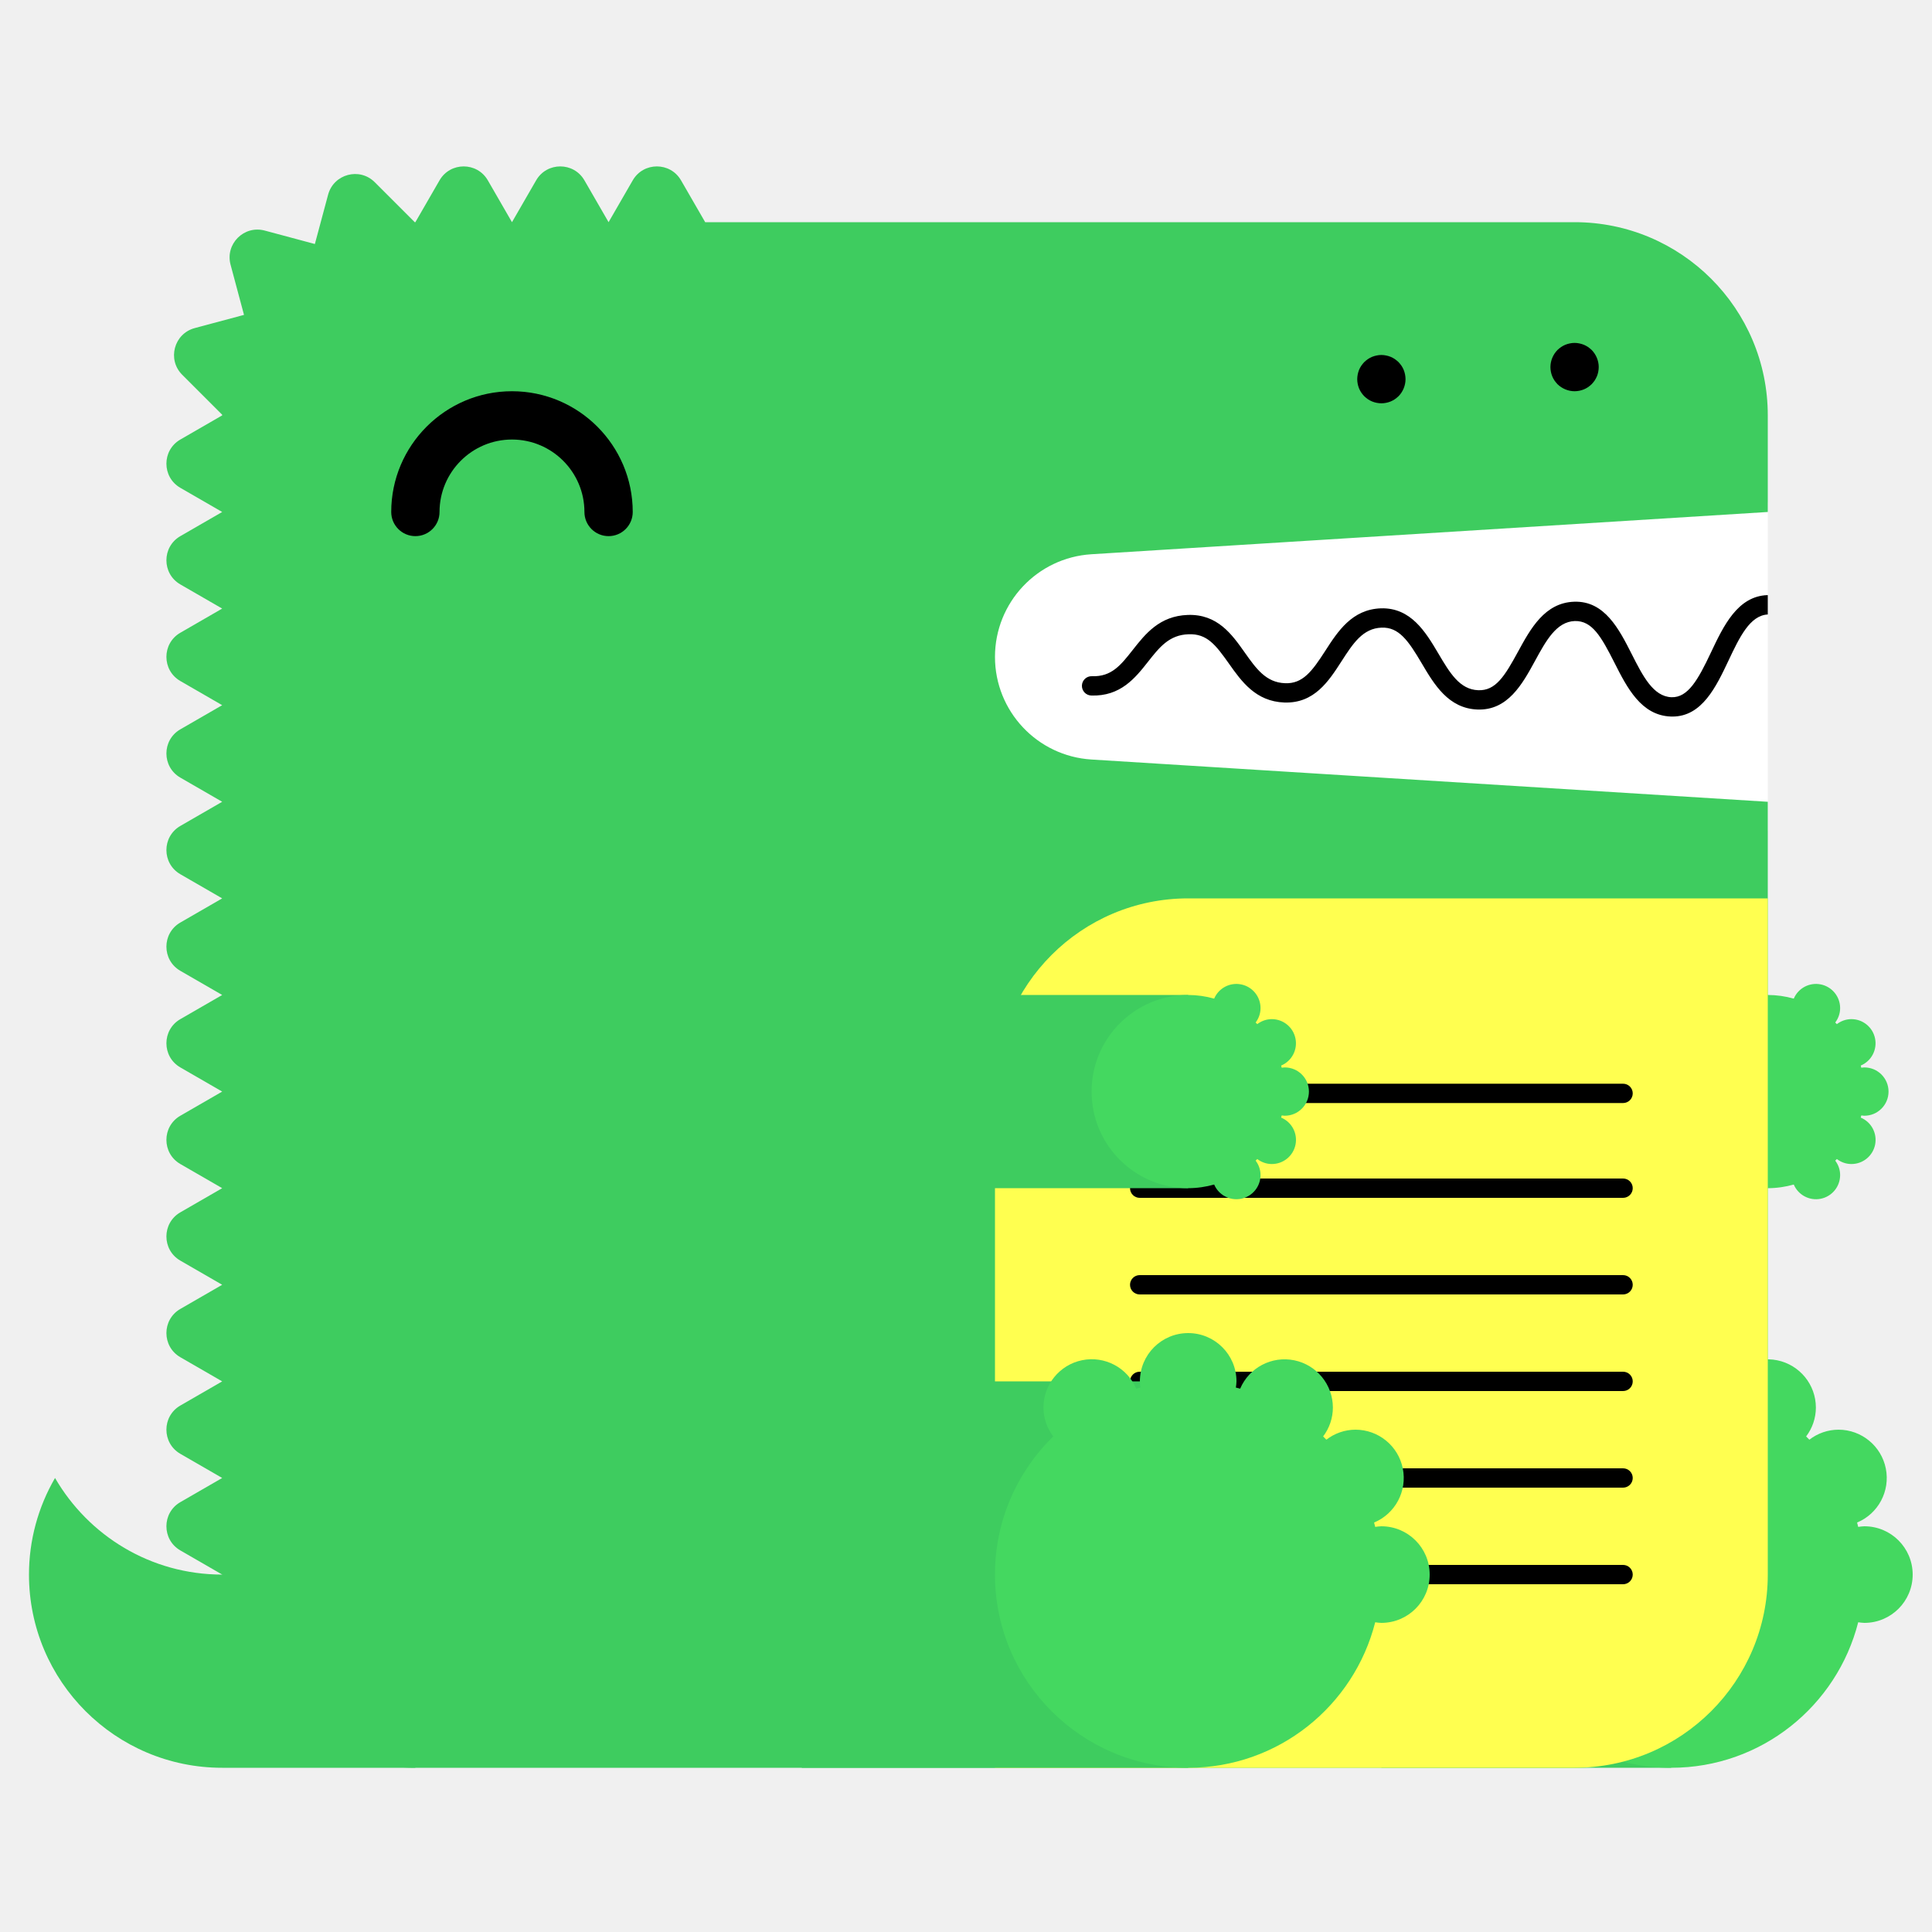
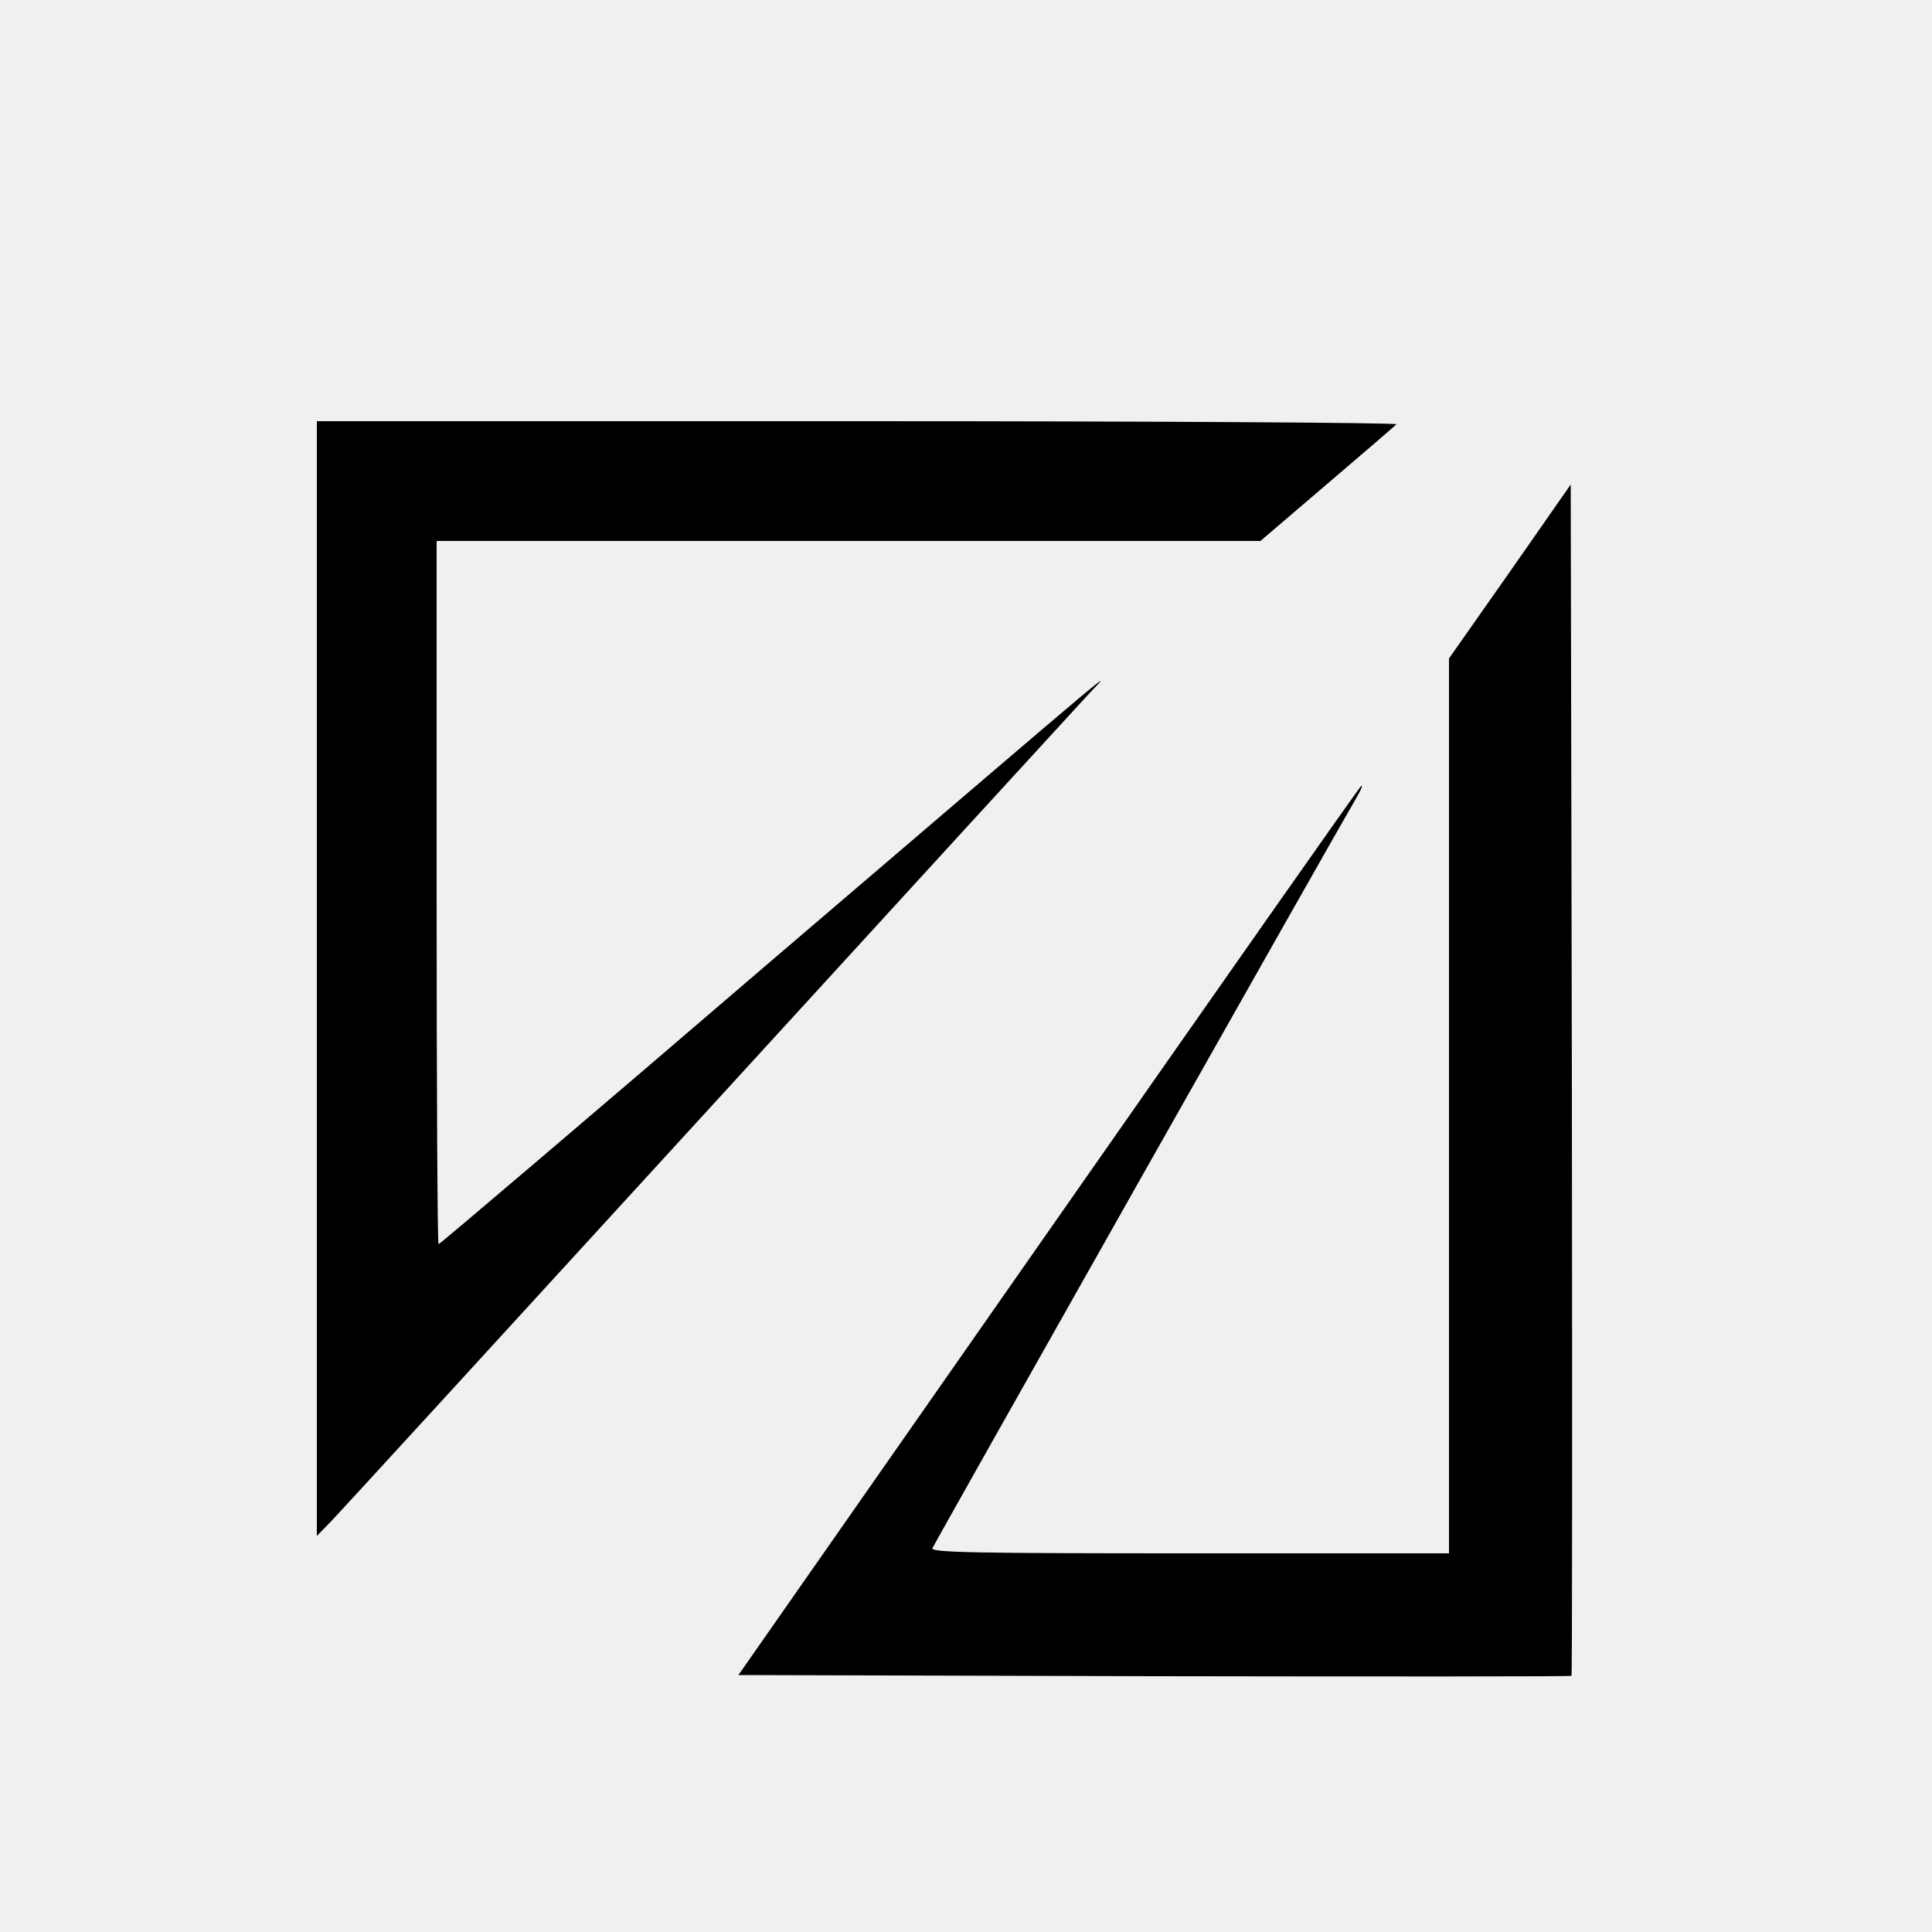
- <svg xmlns="http://www.w3.org/2000/svg" width="200" height="200" viewBox="0 0 200 200">
-   <g fill="none" fill-rule="evenodd">
-     <path fill="#FFF" d="M99 52h84v34H99z" />
-     <path d="M23 163c-7.398 0-13.843-4.027-17.303-10A19.886 19.886 0 0 0 3 163c0 11.046 8.954 20 20 20h20v-20H23z" fill="#3ECC5F" />
-     <path d="M112.98 57.376L183 53V43c0-11.046-8.954-20-20-20H73l-2.5-4.33c-1.112-1.925-3.889-1.925-5 0L63 23l-2.5-4.33c-1.111-1.925-3.889-1.925-5 0L53 23l-2.5-4.33c-1.111-1.925-3.889-1.925-5 0L43 23c-.022 0-.042.003-.065.003l-4.142-4.141c-1.57-1.571-4.252-.853-4.828 1.294l-1.369 5.104-5.192-1.392c-2.148-.575-4.111 1.389-3.535 3.536l1.39 5.193-5.102 1.367c-2.148.576-2.867 3.259-1.296 4.83l4.142 4.142c0 .021-.003.042-.003.064l-4.33 2.5c-1.925 1.111-1.925 3.889 0 5L23 53l-4.33 2.5c-1.925 1.111-1.925 3.889 0 5L23 63l-4.33 2.5c-1.925 1.111-1.925 3.889 0 5L23 73l-4.33 2.5c-1.925 1.111-1.925 3.889 0 5L23 83l-4.33 2.5c-1.925 1.111-1.925 3.889 0 5L23 93l-4.33 2.5c-1.925 1.111-1.925 3.889 0 5L23 103l-4.33 2.5c-1.925 1.111-1.925 3.889 0 5L23 113l-4.33 2.5c-1.925 1.111-1.925 3.889 0 5L23 123l-4.33 2.5c-1.925 1.111-1.925 3.889 0 5L23 133l-4.33 2.5c-1.925 1.111-1.925 3.889 0 5L23 143l-4.33 2.5c-1.925 1.111-1.925 3.889 0 5L23 153l-4.33 2.5c-1.925 1.111-1.925 3.889 0 5L23 163c0 11.046 8.954 20 20 20h120c11.046 0 20-8.954 20-20V83l-70.02-4.376A10.645 10.645 0 0 1 103 68c0-5.621 4.37-10.273 9.98-10.624" fill="#3ECC5F" />
-     <path fill="#3ECC5F" d="M143 183h30v-40h-30z" />
-     <path d="M193 158c-.219 0-.428.037-.639.064-.038-.15-.074-.301-.116-.451A5 5 0 0 0 190.32 148a4.96 4.96 0 0 0-3.016 1.036 26.531 26.531 0 0 0-.335-.336 4.955 4.955 0 0 0 1.011-2.987 5 5 0 0 0-9.599-1.959c-.148-.042-.297-.077-.445-.115.027-.211.064-.42.064-.639a5 5 0 0 0-5-5 5 5 0 0 0-5 5c0 .219.037.428.064.639-.148.038-.297.073-.445.115a4.998 4.998 0 0 0-9.599 1.959c0 1.125.384 2.151 1.011 2.987-3.717 3.632-6.031 8.693-6.031 14.3 0 11.046 8.954 20 20 20 9.339 0 17.16-6.41 19.361-15.064.211.027.42.064.639.064a5 5 0 0 0 5-5 5 5 0 0 0-5-5" fill="#44D860" />
-     <path fill="#3ECC5F" d="M153 123h30v-20h-30z" />
-     <path d="M193 115.5a2.5 2.5 0 1 0 0-5c-.109 0-.214.019-.319.032-.02-.075-.037-.15-.058-.225a2.501 2.501 0 0 0-.963-4.807c-.569 0-1.088.197-1.508.518a6.653 6.653 0 0 0-.168-.168c.314-.417.506-.931.506-1.494a2.5 2.5 0 0 0-4.8-.979A9.987 9.987 0 0 0 183 103c-5.522 0-10 4.478-10 10s4.478 10 10 10c.934 0 1.833-.138 2.69-.377a2.5 2.5 0 0 0 4.8-.979c0-.563-.192-1.077-.506-1.494.057-.055.113-.111.168-.168.42.321.939.518 1.508.518a2.5 2.5 0 0 0 .963-4.807c.021-.074.038-.15.058-.225.105.013.21.032.319.032" fill="#44D860" />
-     <path d="M63 55.5a2.5 2.5 0 0 1-2.5-2.5c0-4.136-3.364-7.5-7.5-7.5s-7.5 3.364-7.5 7.5a2.5 2.5 0 1 1-5 0c0-6.893 5.607-12.5 12.5-12.5S65.5 46.107 65.5 53a2.5 2.5 0 0 1-2.5 2.5" fill="#000" />
-     <path d="M103 183h60c11.046 0 20-8.954 20-20V93h-60c-11.046 0-20 8.954-20 20v70z" fill="#FFFF50" />
-     <path d="M168.02 124h-50.04a1 1 0 1 1 0-2h50.04a1 1 0 1 1 0 2m0 20h-50.04a1 1 0 1 1 0-2h50.04a1 1 0 1 1 0 2m0 20h-50.04a1 1 0 1 1 0-2h50.04a1 1 0 1 1 0 2m0-49.814h-50.04a1 1 0 1 1 0-2h50.04a1 1 0 1 1 0 2m0 19.814h-50.04a1 1 0 1 1 0-2h50.04a1 1 0 1 1 0 2m0 20h-50.04a1 1 0 1 1 0-2h50.04a1 1 0 1 1 0 2M183 61.611c-.012 0-.022-.006-.034-.005-3.09.105-4.552 3.196-5.842 5.923-1.346 2.85-2.387 4.703-4.093 4.647-1.889-.068-2.969-2.202-4.113-4.46-1.314-2.594-2.814-5.536-5.963-5.426-3.046.104-4.513 2.794-5.807 5.167-1.377 2.528-2.314 4.065-4.121 3.994-1.927-.07-2.951-1.805-4.136-3.813-1.321-2.236-2.848-4.75-5.936-4.664-2.994.103-4.465 2.385-5.763 4.4-1.373 2.13-2.335 3.428-4.165 3.351-1.973-.07-2.992-1.51-4.171-3.177-1.324-1.873-2.816-3.993-5.895-3.89-2.928.1-4.399 1.97-5.696 3.618-1.232 1.564-2.194 2.802-4.229 2.724a1 1 0 0 0-.072 2c3.017.101 4.545-1.8 5.872-3.487 1.177-1.496 2.193-2.787 4.193-2.855 1.926-.082 2.829 1.115 4.195 3.045 1.297 1.834 2.769 3.914 5.731 4.021 3.103.104 4.596-2.215 5.918-4.267 1.182-1.834 2.202-3.417 4.15-3.484 1.793-.067 2.769 1.35 4.145 3.681 1.297 2.197 2.766 4.686 5.787 4.796 3.125.108 4.634-2.62 5.949-5.035 1.139-2.088 2.214-4.06 4.119-4.126 1.793-.042 2.728 1.595 4.111 4.33 1.292 2.553 2.757 5.445 5.825 5.556l.169.003c3.064 0 4.518-3.075 5.805-5.794 1.139-2.41 2.217-4.68 4.067-4.773v-2z" fill="#000" />
-     <path fill="#3ECC5F" d="M83 183h40v-40H83z" />
-     <path d="M143 158c-.219 0-.428.037-.639.064-.038-.15-.074-.301-.116-.451A5 5 0 0 0 140.32 148a4.96 4.96 0 0 0-3.016 1.036 26.531 26.531 0 0 0-.335-.336 4.955 4.955 0 0 0 1.011-2.987 5 5 0 0 0-9.599-1.959c-.148-.042-.297-.077-.445-.115.027-.211.064-.42.064-.639a5 5 0 0 0-5-5 5 5 0 0 0-5 5c0 .219.037.428.064.639-.148.038-.297.073-.445.115a4.998 4.998 0 0 0-9.599 1.959c0 1.125.384 2.151 1.011 2.987-3.717 3.632-6.031 8.693-6.031 14.3 0 11.046 8.954 20 20 20 9.339 0 17.16-6.41 19.361-15.064.211.027.42.064.639.064a5 5 0 0 0 5-5 5 5 0 0 0-5-5" fill="#44D860" />
-     <path fill="#3ECC5F" d="M83 123h40v-20H83z" />
-     <path d="M133 115.5a2.5 2.5 0 1 0 0-5c-.109 0-.214.019-.319.032-.02-.075-.037-.15-.058-.225a2.501 2.501 0 0 0-.963-4.807c-.569 0-1.088.197-1.508.518a6.653 6.653 0 0 0-.168-.168c.314-.417.506-.931.506-1.494a2.5 2.5 0 0 0-4.8-.979A9.987 9.987 0 0 0 123 103c-5.522 0-10 4.478-10 10s4.478 10 10 10c.934 0 1.833-.138 2.69-.377a2.5 2.5 0 0 0 4.8-.979c0-.563-.192-1.077-.506-1.494.057-.055.113-.111.168-.168.42.321.939.518 1.508.518a2.5 2.5 0 0 0 .963-4.807c.021-.074.038-.15.058-.225.105.013.21.032.319.032" fill="#44D860" />
-     <path d="M143 41.75c-.16 0-.33-.02-.49-.05a2.52 2.52 0 0 1-.47-.14c-.15-.06-.29-.14-.431-.23-.13-.09-.259-.2-.38-.31-.109-.12-.219-.24-.309-.38s-.17-.28-.231-.43a2.619 2.619 0 0 1-.189-.96c0-.16.02-.33.05-.49.03-.16.08-.31.139-.47.061-.15.141-.29.231-.43.09-.13.2-.26.309-.38.121-.11.25-.22.38-.31.141-.09.281-.17.431-.23.149-.06.31-.11.47-.14.32-.07.65-.07.98 0 .159.03.32.08.47.14.149.06.29.14.43.23.13.09.259.2.38.31.11.12.22.25.31.38.09.14.17.28.23.43.06.16.11.31.14.47.029.16.05.33.05.49 0 .66-.271 1.31-.73 1.77-.121.11-.25.22-.38.31-.14.09-.281.17-.43.23a2.565 2.565 0 0 1-.96.19m20-1.25c-.66 0-1.3-.27-1.771-.73a3.802 3.802 0 0 1-.309-.38c-.09-.14-.17-.28-.231-.43a2.619 2.619 0 0 1-.189-.96c0-.66.27-1.3.729-1.77.121-.11.25-.22.38-.31.141-.09.281-.17.431-.23.149-.06.31-.11.47-.14.32-.07.66-.07.98 0 .159.03.32.08.47.14.149.06.29.14.43.23.13.09.259.2.38.31.459.47.73 1.11.73 1.77 0 .16-.021.33-.05.49-.03.16-.08.32-.14.47-.07.15-.14.29-.23.43-.09.13-.2.26-.31.38-.121.11-.25.22-.38.31-.14.09-.281.17-.43.23a2.565 2.565 0 0 1-.96.19" fill="#000" />
+ <svg xmlns="http://www.w3.org/2000/svg" version="1.0" width="500pt" height="500pt" viewBox="0 0 500 500" preserveAspectRatio="xMidYMid meet">
+   <g transform="translate(0,500) scale(0.1,-0.1)" fill="#000000" stroke="none">
+     <path d="M820 2468 l0 -1443 39 40 c21 22 458 499 971 1060 513 561 956 1045 984 1075 63 68 149 140 -837 -703 -460 -395 -839 -717 -842 -717 -3 0 -5 410 -5 910 l0 910 1066 0 1066 0 172 147 c94 80 175 150 180 155 6 4 -621 8 -1392 8 l-1402 0 0 -1442z" />
+     <path d="M3908 3521 l-158 -225 0 -1158 0 -1158 -671 0 c-543 0 -670 2 -666 13 4 11 1044 1852 1100 1947 11 19 15 31 9 25 -6 -5 -371 -525 -811 -1155 l-800 -1145 1076 -3 c592 -1 1078 -1 1080 1 2 2 2 697 1 1543 l-3 1540 -157 -225z" />
  </g>
</svg>
